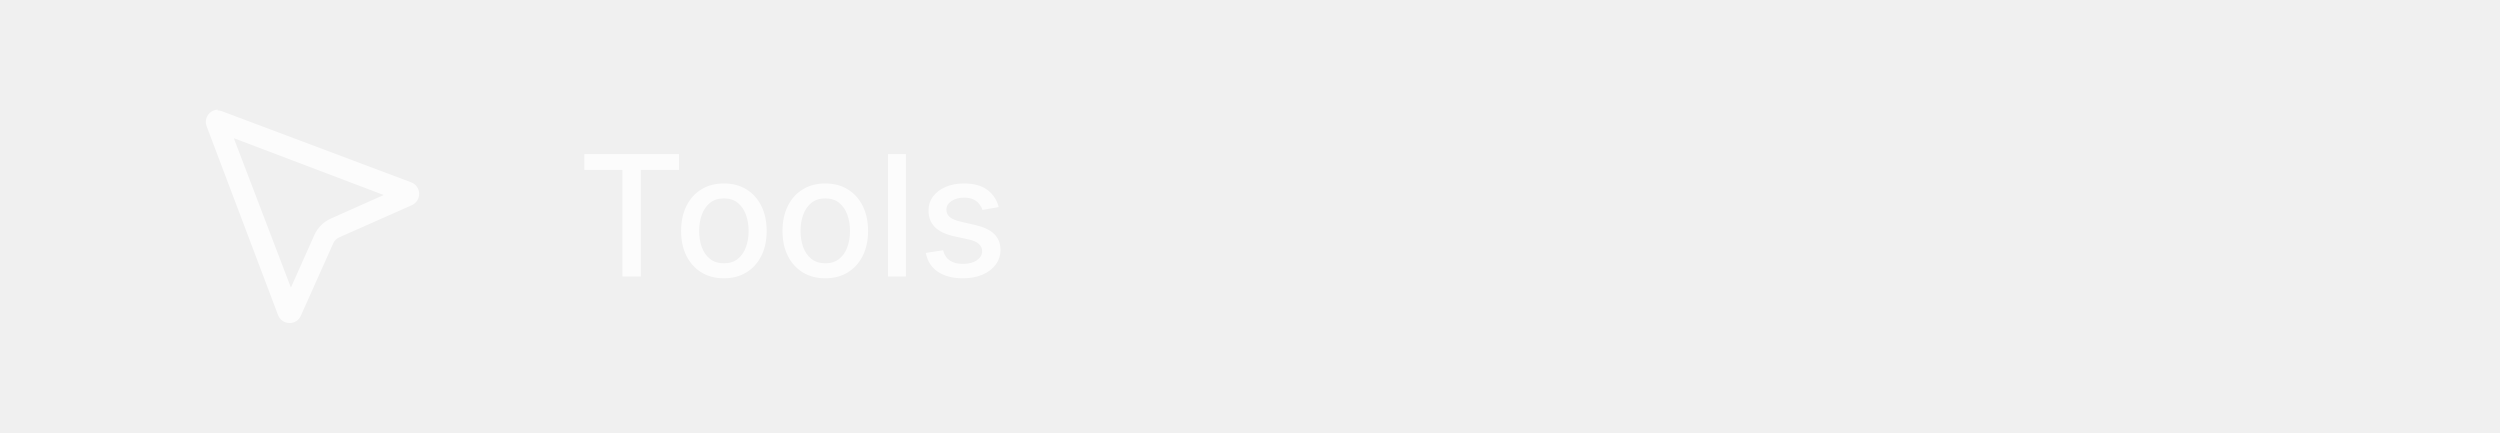
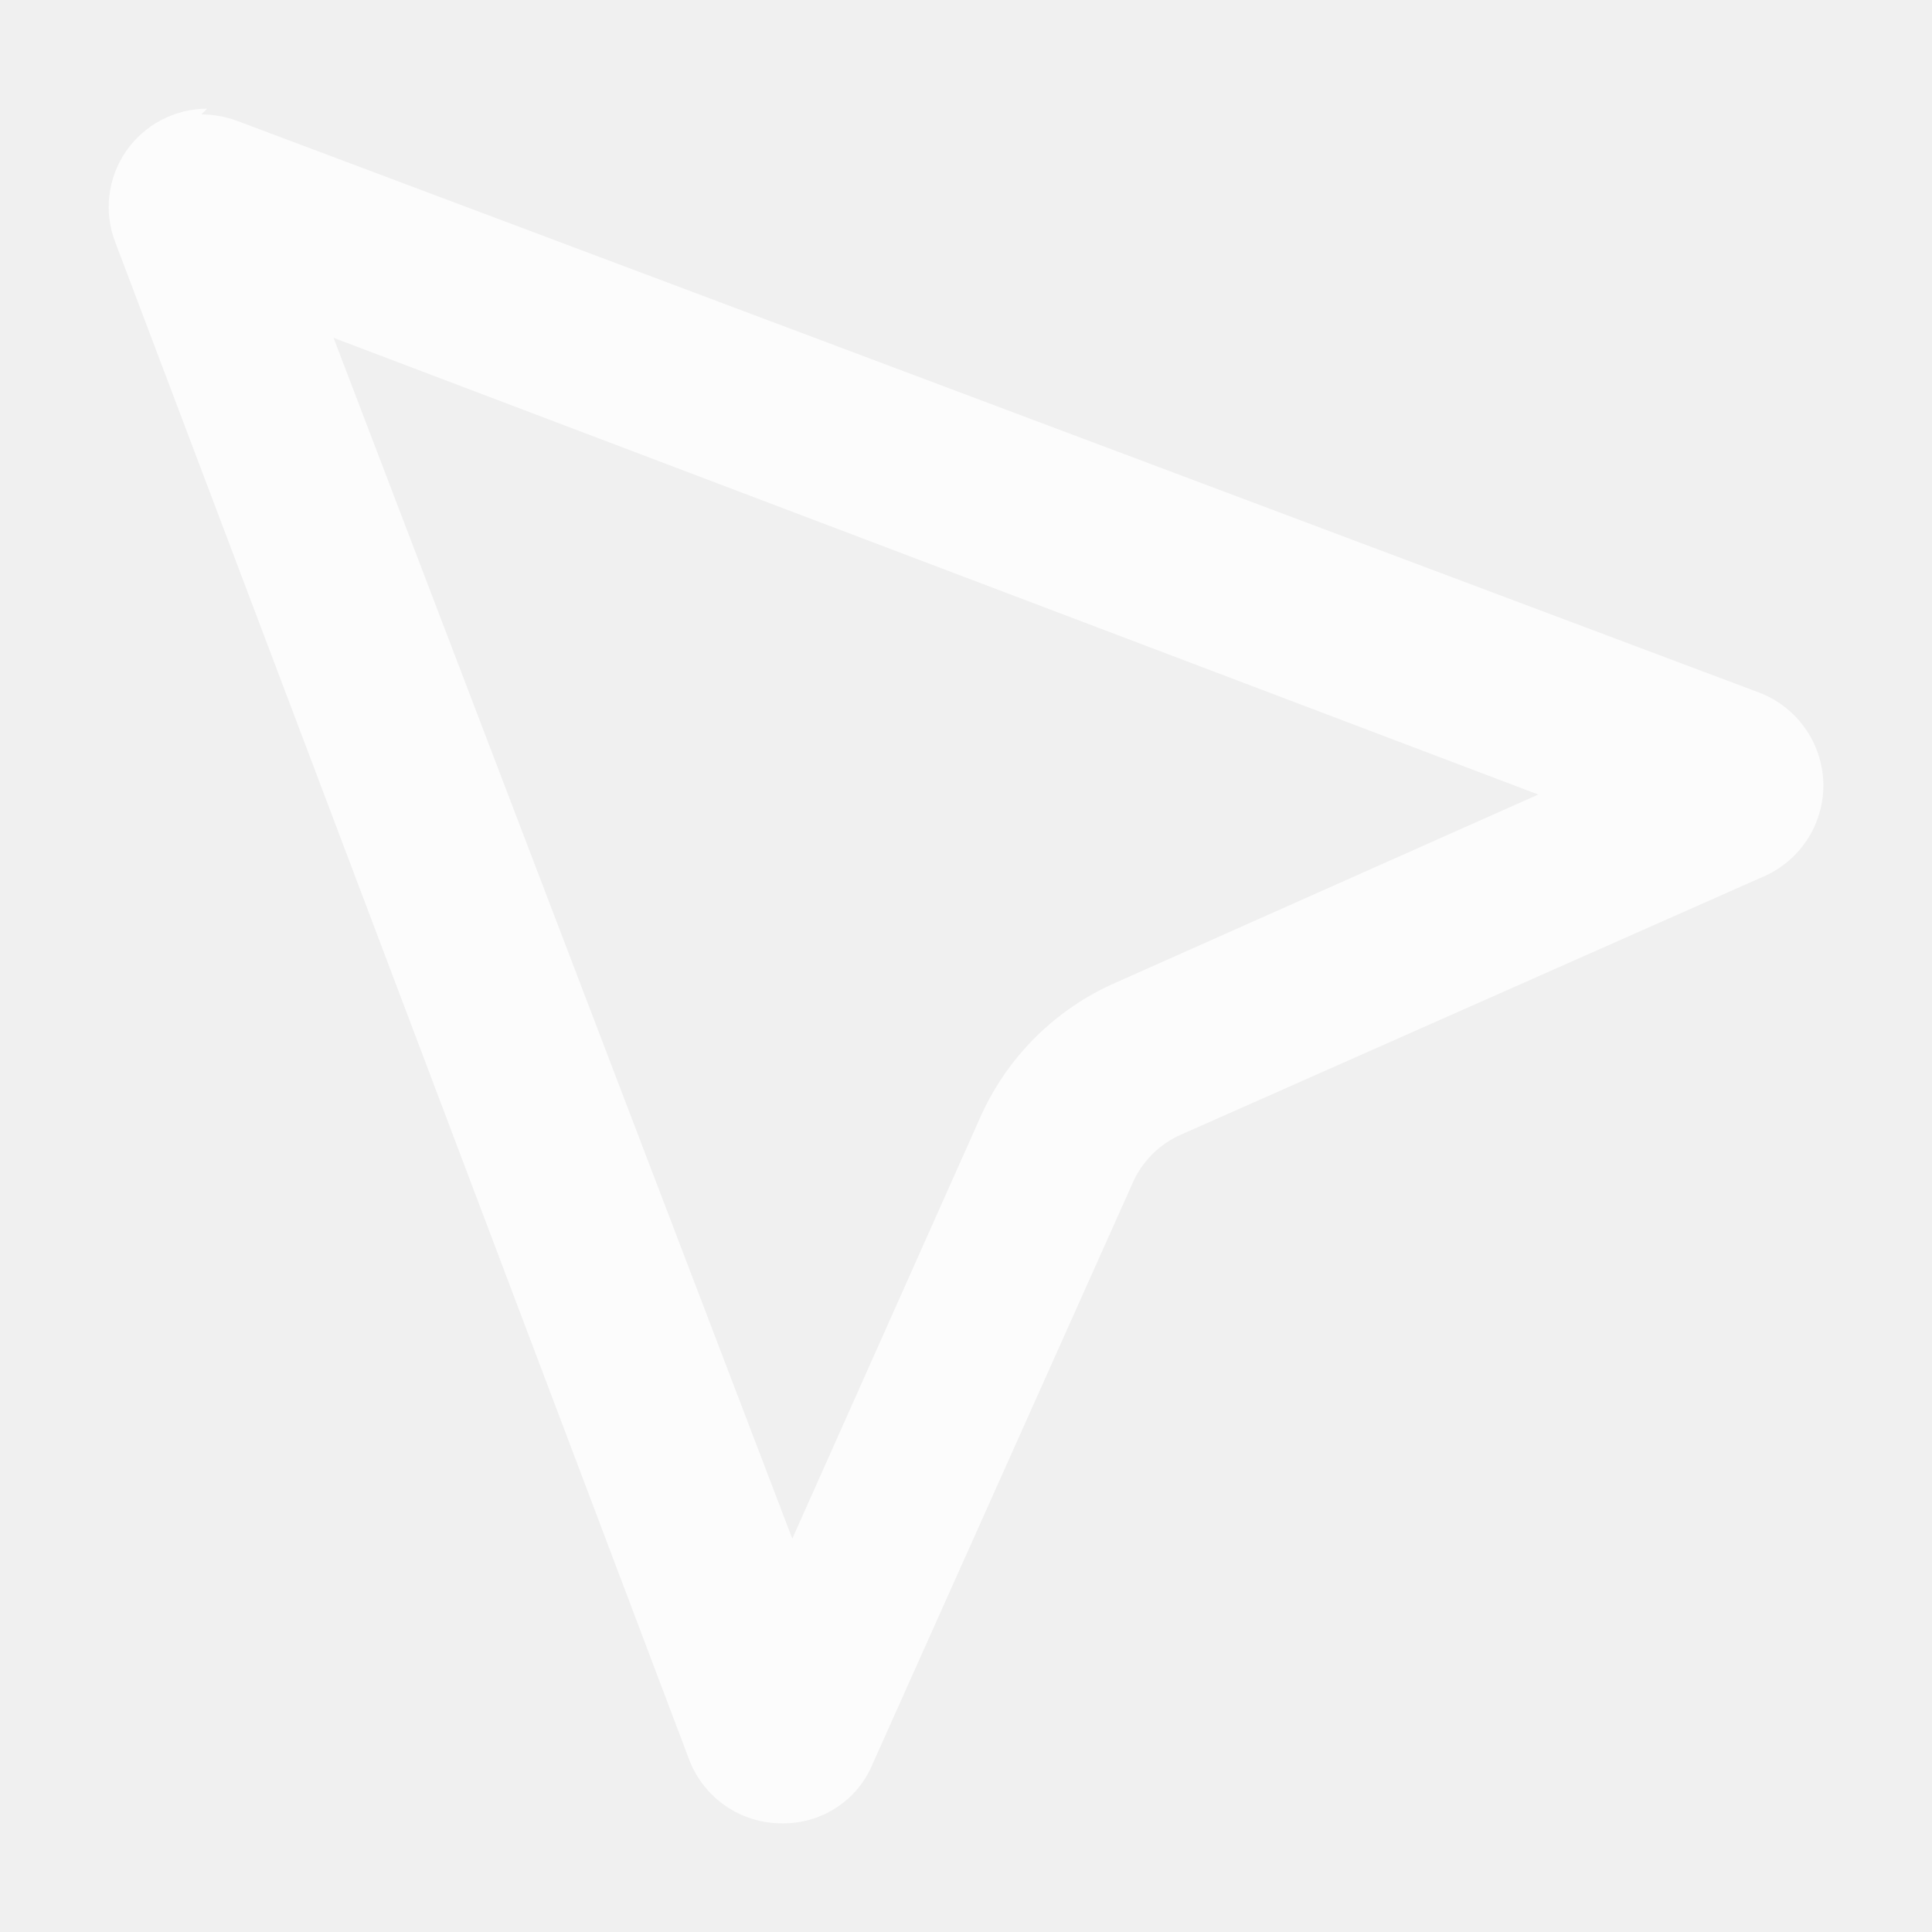
- <svg xmlns="http://www.w3.org/2000/svg" width="208" height="36" viewBox="0 0 208 36" fill="none">
+ <svg xmlns="http://www.w3.org/2000/svg" width="20" height="20" viewBox="0 0 20 20" fill="none">
  <g opacity="0.8">
-     <path d="M19.439 11.492L31.924 16.225L27.564 18.166C26.925 18.442 26.416 18.949 26.139 19.586L24.203 23.928L19.451 11.492H19.439ZM18.144 9.125C17.978 9.125 17.815 9.166 17.669 9.243C17.522 9.32 17.397 9.432 17.303 9.568C17.21 9.705 17.151 9.861 17.132 10.025C17.113 10.189 17.134 10.355 17.194 10.509L23.133 26.212C23.206 26.407 23.338 26.576 23.51 26.694C23.682 26.813 23.886 26.876 24.096 26.875C24.296 26.878 24.493 26.821 24.66 26.711C24.827 26.602 24.958 26.444 25.034 26.259L27.719 20.26C27.817 20.025 28.005 19.838 28.241 19.739L34.276 17.065C34.46 16.98 34.615 16.843 34.721 16.672C34.828 16.5 34.881 16.301 34.874 16.099C34.868 15.897 34.802 15.702 34.685 15.537C34.568 15.372 34.405 15.245 34.217 15.172L18.465 9.255C18.343 9.209 18.215 9.185 18.085 9.184L18.144 9.125Z" fill="white" />
+     <path d="M3.439 3.492L15.924 8.225L11.564 10.166C10.925 10.442 10.416 10.949 10.139 11.586L8.202 15.928L3.451 3.492H3.439ZM2.144 1.125C1.978 1.125 1.815 1.166 1.669 1.243C1.522 1.32 1.397 1.432 1.303 1.568C1.21 1.705 1.151 1.861 1.132 2.025C1.113 2.189 1.134 2.355 1.194 2.509L7.133 18.212C7.206 18.407 7.338 18.576 7.51 18.694C7.682 18.813 7.886 18.876 8.096 18.875C8.296 18.878 8.493 18.821 8.66 18.711C8.827 18.602 8.958 18.444 9.034 18.259L11.719 12.26C11.818 12.025 12.005 11.838 12.241 11.739L18.276 9.065C18.46 8.98 18.615 8.843 18.721 8.672C18.828 8.5 18.881 8.301 18.875 8.099C18.868 7.897 18.802 7.702 18.685 7.537C18.568 7.372 18.405 7.245 18.217 7.172L2.465 1.255C2.343 1.209 2.215 1.185 2.085 1.184L2.144 1.125Z" fill="white" />
  </g>
-   <path opacity="0.8" d="M48.617 14.141V12.818H56.496V14.141H53.32V23H51.788V14.141H48.617ZM60.228 23.154C59.512 23.154 58.887 22.99 58.353 22.662C57.82 22.334 57.405 21.875 57.11 21.285C56.816 20.695 56.668 20.005 56.668 19.217C56.668 18.424 56.816 17.732 57.11 17.139C57.405 16.545 57.82 16.084 58.353 15.756C58.887 15.428 59.512 15.264 60.228 15.264C60.944 15.264 61.568 15.428 62.102 15.756C62.636 16.084 63.05 16.545 63.345 17.139C63.64 17.732 63.787 18.424 63.787 19.217C63.787 20.005 63.64 20.695 63.345 21.285C63.05 21.875 62.636 22.334 62.102 22.662C61.568 22.99 60.944 23.154 60.228 23.154ZM60.233 21.906C60.697 21.906 61.081 21.784 61.386 21.538C61.691 21.293 61.916 20.967 62.062 20.559C62.211 20.151 62.286 19.702 62.286 19.212C62.286 18.724 62.211 18.277 62.062 17.869C61.916 17.458 61.691 17.129 61.386 16.88C61.081 16.631 60.697 16.507 60.233 16.507C59.765 16.507 59.377 16.631 59.069 16.88C58.764 17.129 58.537 17.458 58.388 17.869C58.242 18.277 58.169 18.724 58.169 19.212C58.169 19.702 58.242 20.151 58.388 20.559C58.537 20.967 58.764 21.293 59.069 21.538C59.377 21.784 59.765 21.906 60.233 21.906ZM68.663 23.154C67.947 23.154 67.323 22.99 66.789 22.662C66.255 22.334 65.841 21.875 65.546 21.285C65.251 20.695 65.103 20.005 65.103 19.217C65.103 18.424 65.251 17.732 65.546 17.139C65.841 16.545 66.255 16.084 66.789 15.756C67.323 15.428 67.947 15.264 68.663 15.264C69.379 15.264 70.004 15.428 70.537 15.756C71.071 16.084 71.485 16.545 71.78 17.139C72.075 17.732 72.223 18.424 72.223 19.217C72.223 20.005 72.075 20.695 71.78 21.285C71.485 21.875 71.071 22.334 70.537 22.662C70.004 22.99 69.379 23.154 68.663 23.154ZM68.668 21.906C69.132 21.906 69.517 21.784 69.822 21.538C70.126 21.293 70.352 20.967 70.498 20.559C70.647 20.151 70.721 19.702 70.721 19.212C70.721 18.724 70.647 18.277 70.498 17.869C70.352 17.458 70.126 17.129 69.822 16.88C69.517 16.631 69.132 16.507 68.668 16.507C68.201 16.507 67.813 16.631 67.505 16.88C67.2 17.129 66.973 17.458 66.824 17.869C66.678 18.277 66.605 18.724 66.605 19.212C66.605 19.702 66.678 20.151 66.824 20.559C66.973 20.967 67.2 21.293 67.505 21.538C67.813 21.784 68.201 21.906 68.668 21.906ZM75.369 12.818V23H73.882V12.818H75.369ZM83.091 17.228L81.743 17.467C81.687 17.294 81.598 17.13 81.475 16.974C81.356 16.819 81.193 16.691 80.988 16.592C80.782 16.492 80.525 16.442 80.217 16.442C79.796 16.442 79.445 16.537 79.163 16.726C78.882 16.912 78.741 17.152 78.741 17.447C78.741 17.702 78.835 17.907 79.024 18.063C79.213 18.219 79.518 18.347 79.939 18.446L81.152 18.724C81.855 18.887 82.378 19.137 82.723 19.475C83.067 19.813 83.24 20.252 83.24 20.793C83.24 21.25 83.107 21.658 82.842 22.016C82.58 22.37 82.214 22.649 81.743 22.851C81.276 23.053 80.734 23.154 80.118 23.154C79.263 23.154 78.565 22.972 78.025 22.607C77.484 22.239 77.153 21.717 77.03 21.041L78.467 20.822C78.557 21.197 78.741 21.48 79.019 21.673C79.297 21.861 79.66 21.956 80.108 21.956C80.595 21.956 80.984 21.855 81.276 21.653C81.568 21.447 81.714 21.197 81.714 20.902C81.714 20.663 81.624 20.463 81.445 20.3C81.269 20.138 80.999 20.015 80.635 19.933L79.342 19.649C78.63 19.487 78.103 19.228 77.761 18.874C77.423 18.519 77.254 18.07 77.254 17.526C77.254 17.076 77.38 16.681 77.632 16.343C77.884 16.005 78.232 15.742 78.676 15.553C79.12 15.36 79.629 15.264 80.202 15.264C81.028 15.264 81.677 15.443 82.151 15.801C82.625 16.156 82.938 16.631 83.091 17.228Z" fill="white" />
</svg>
